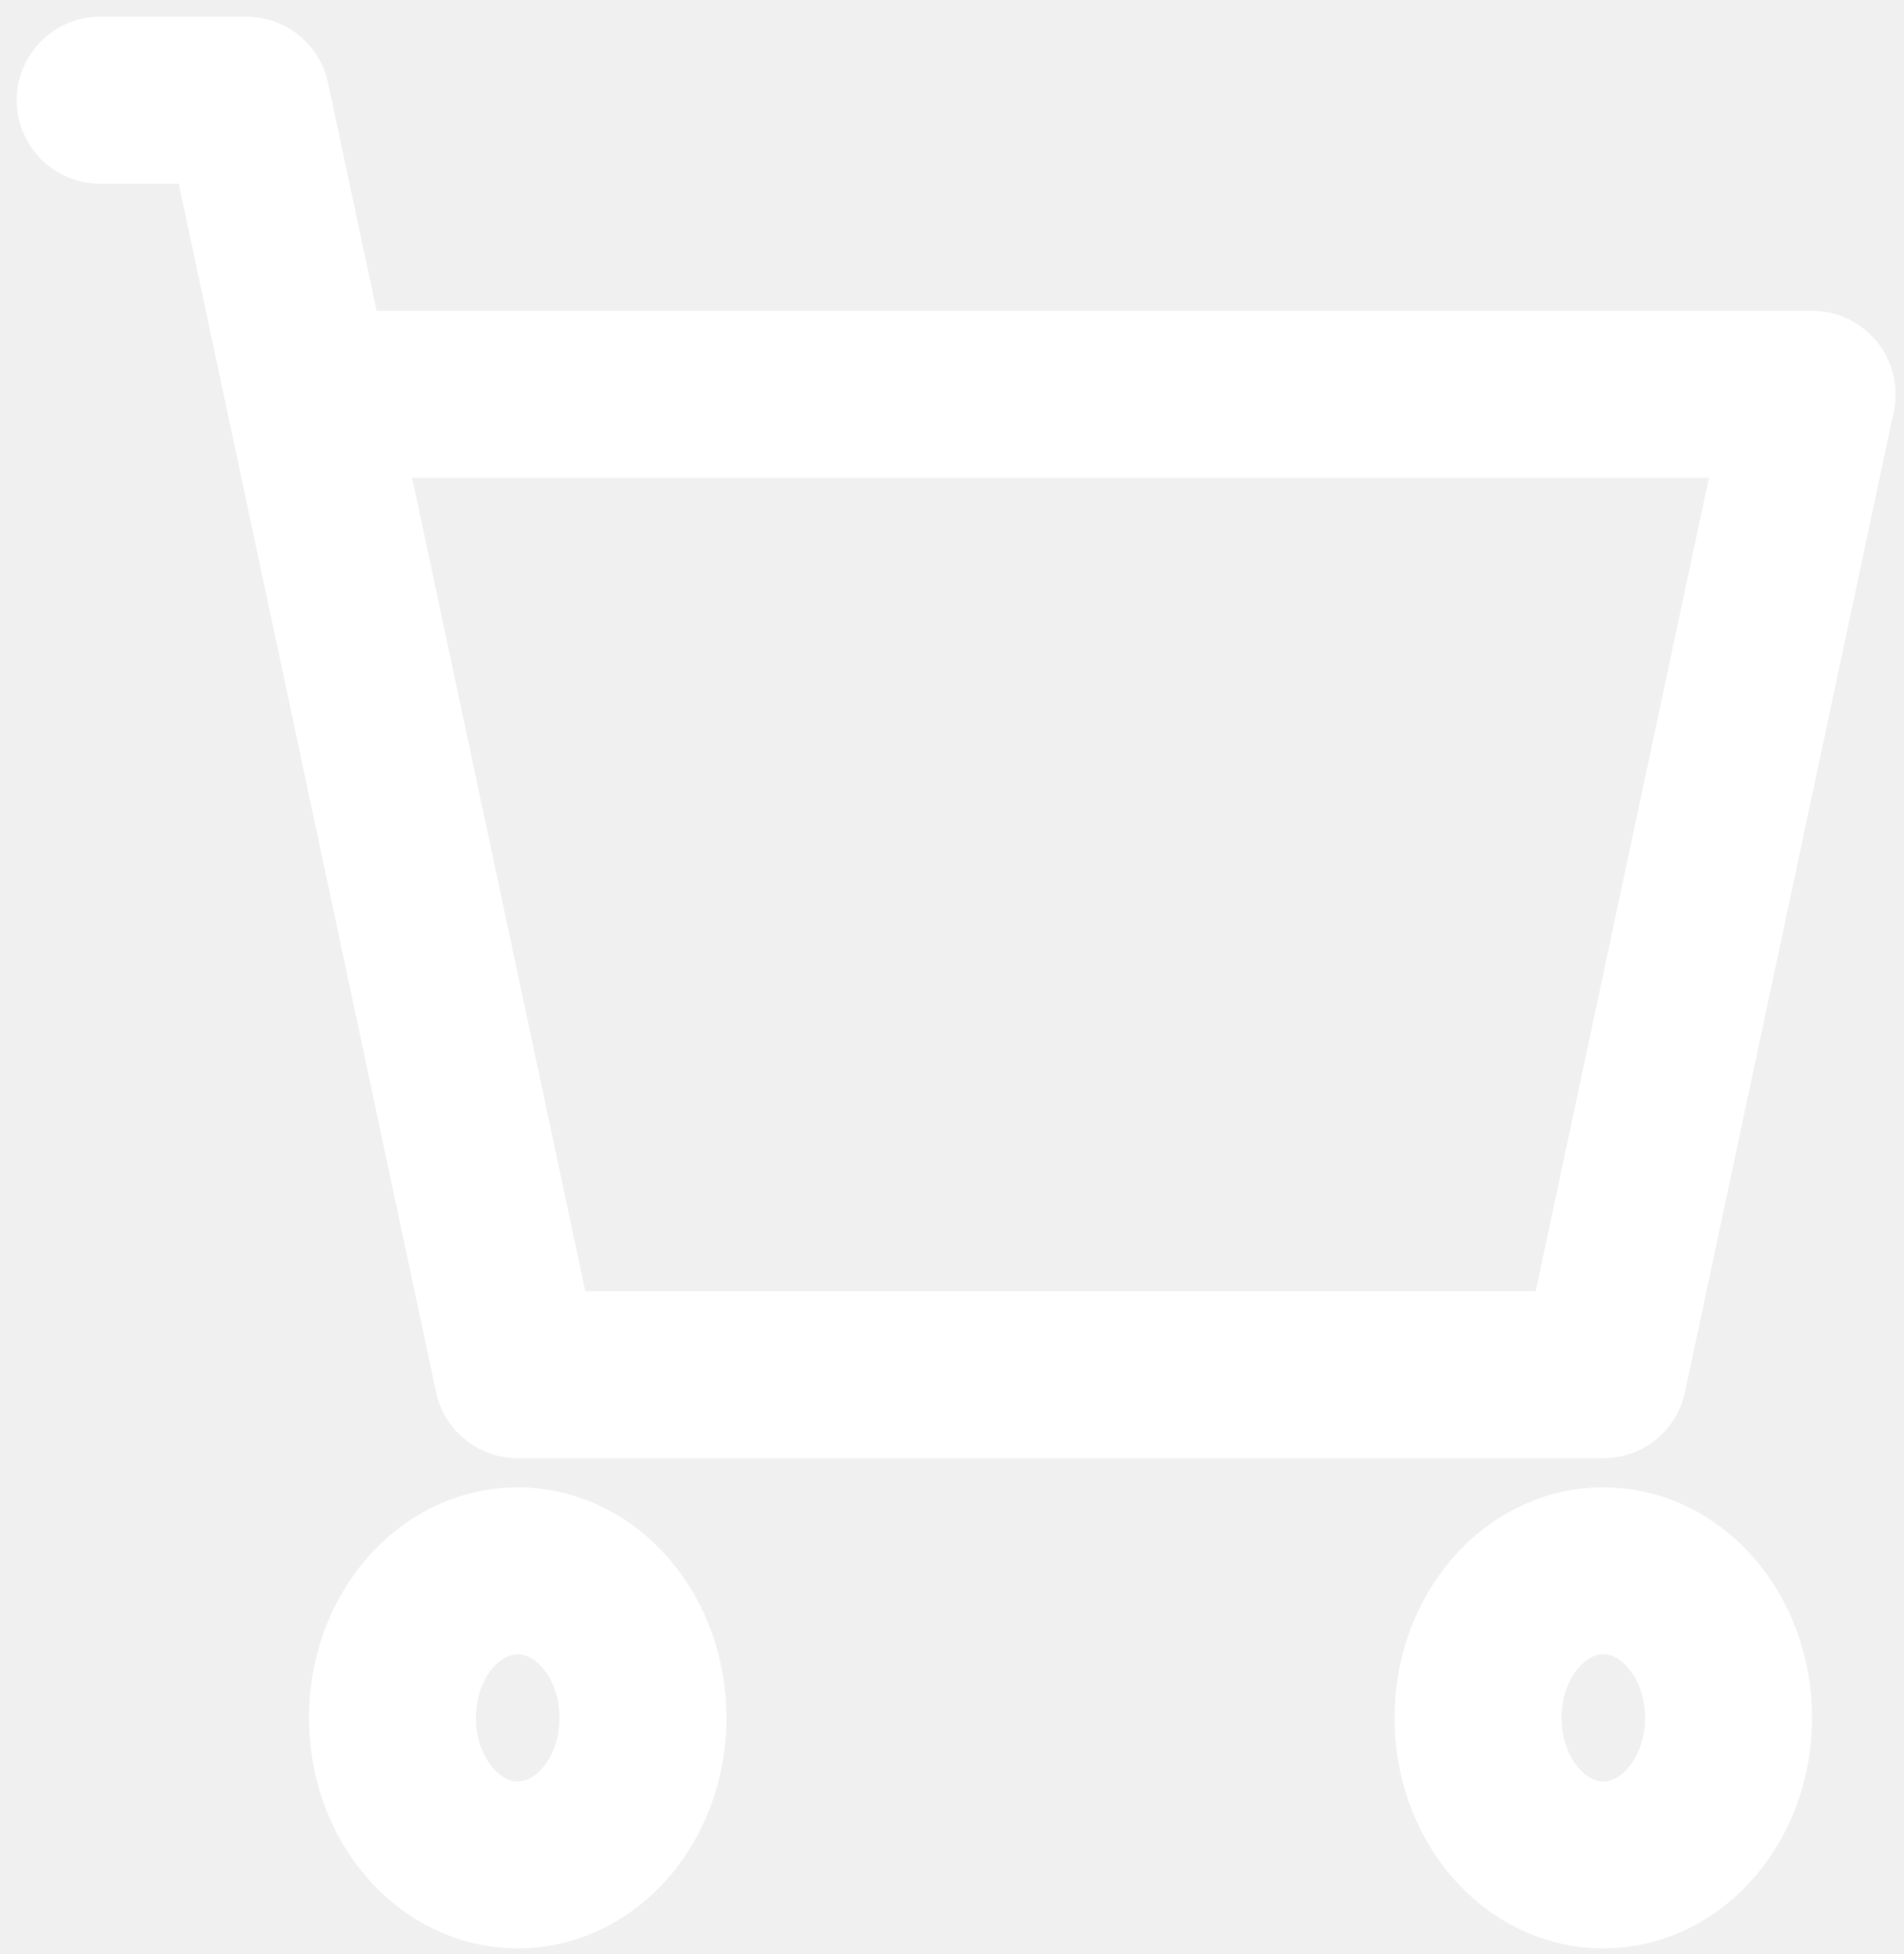
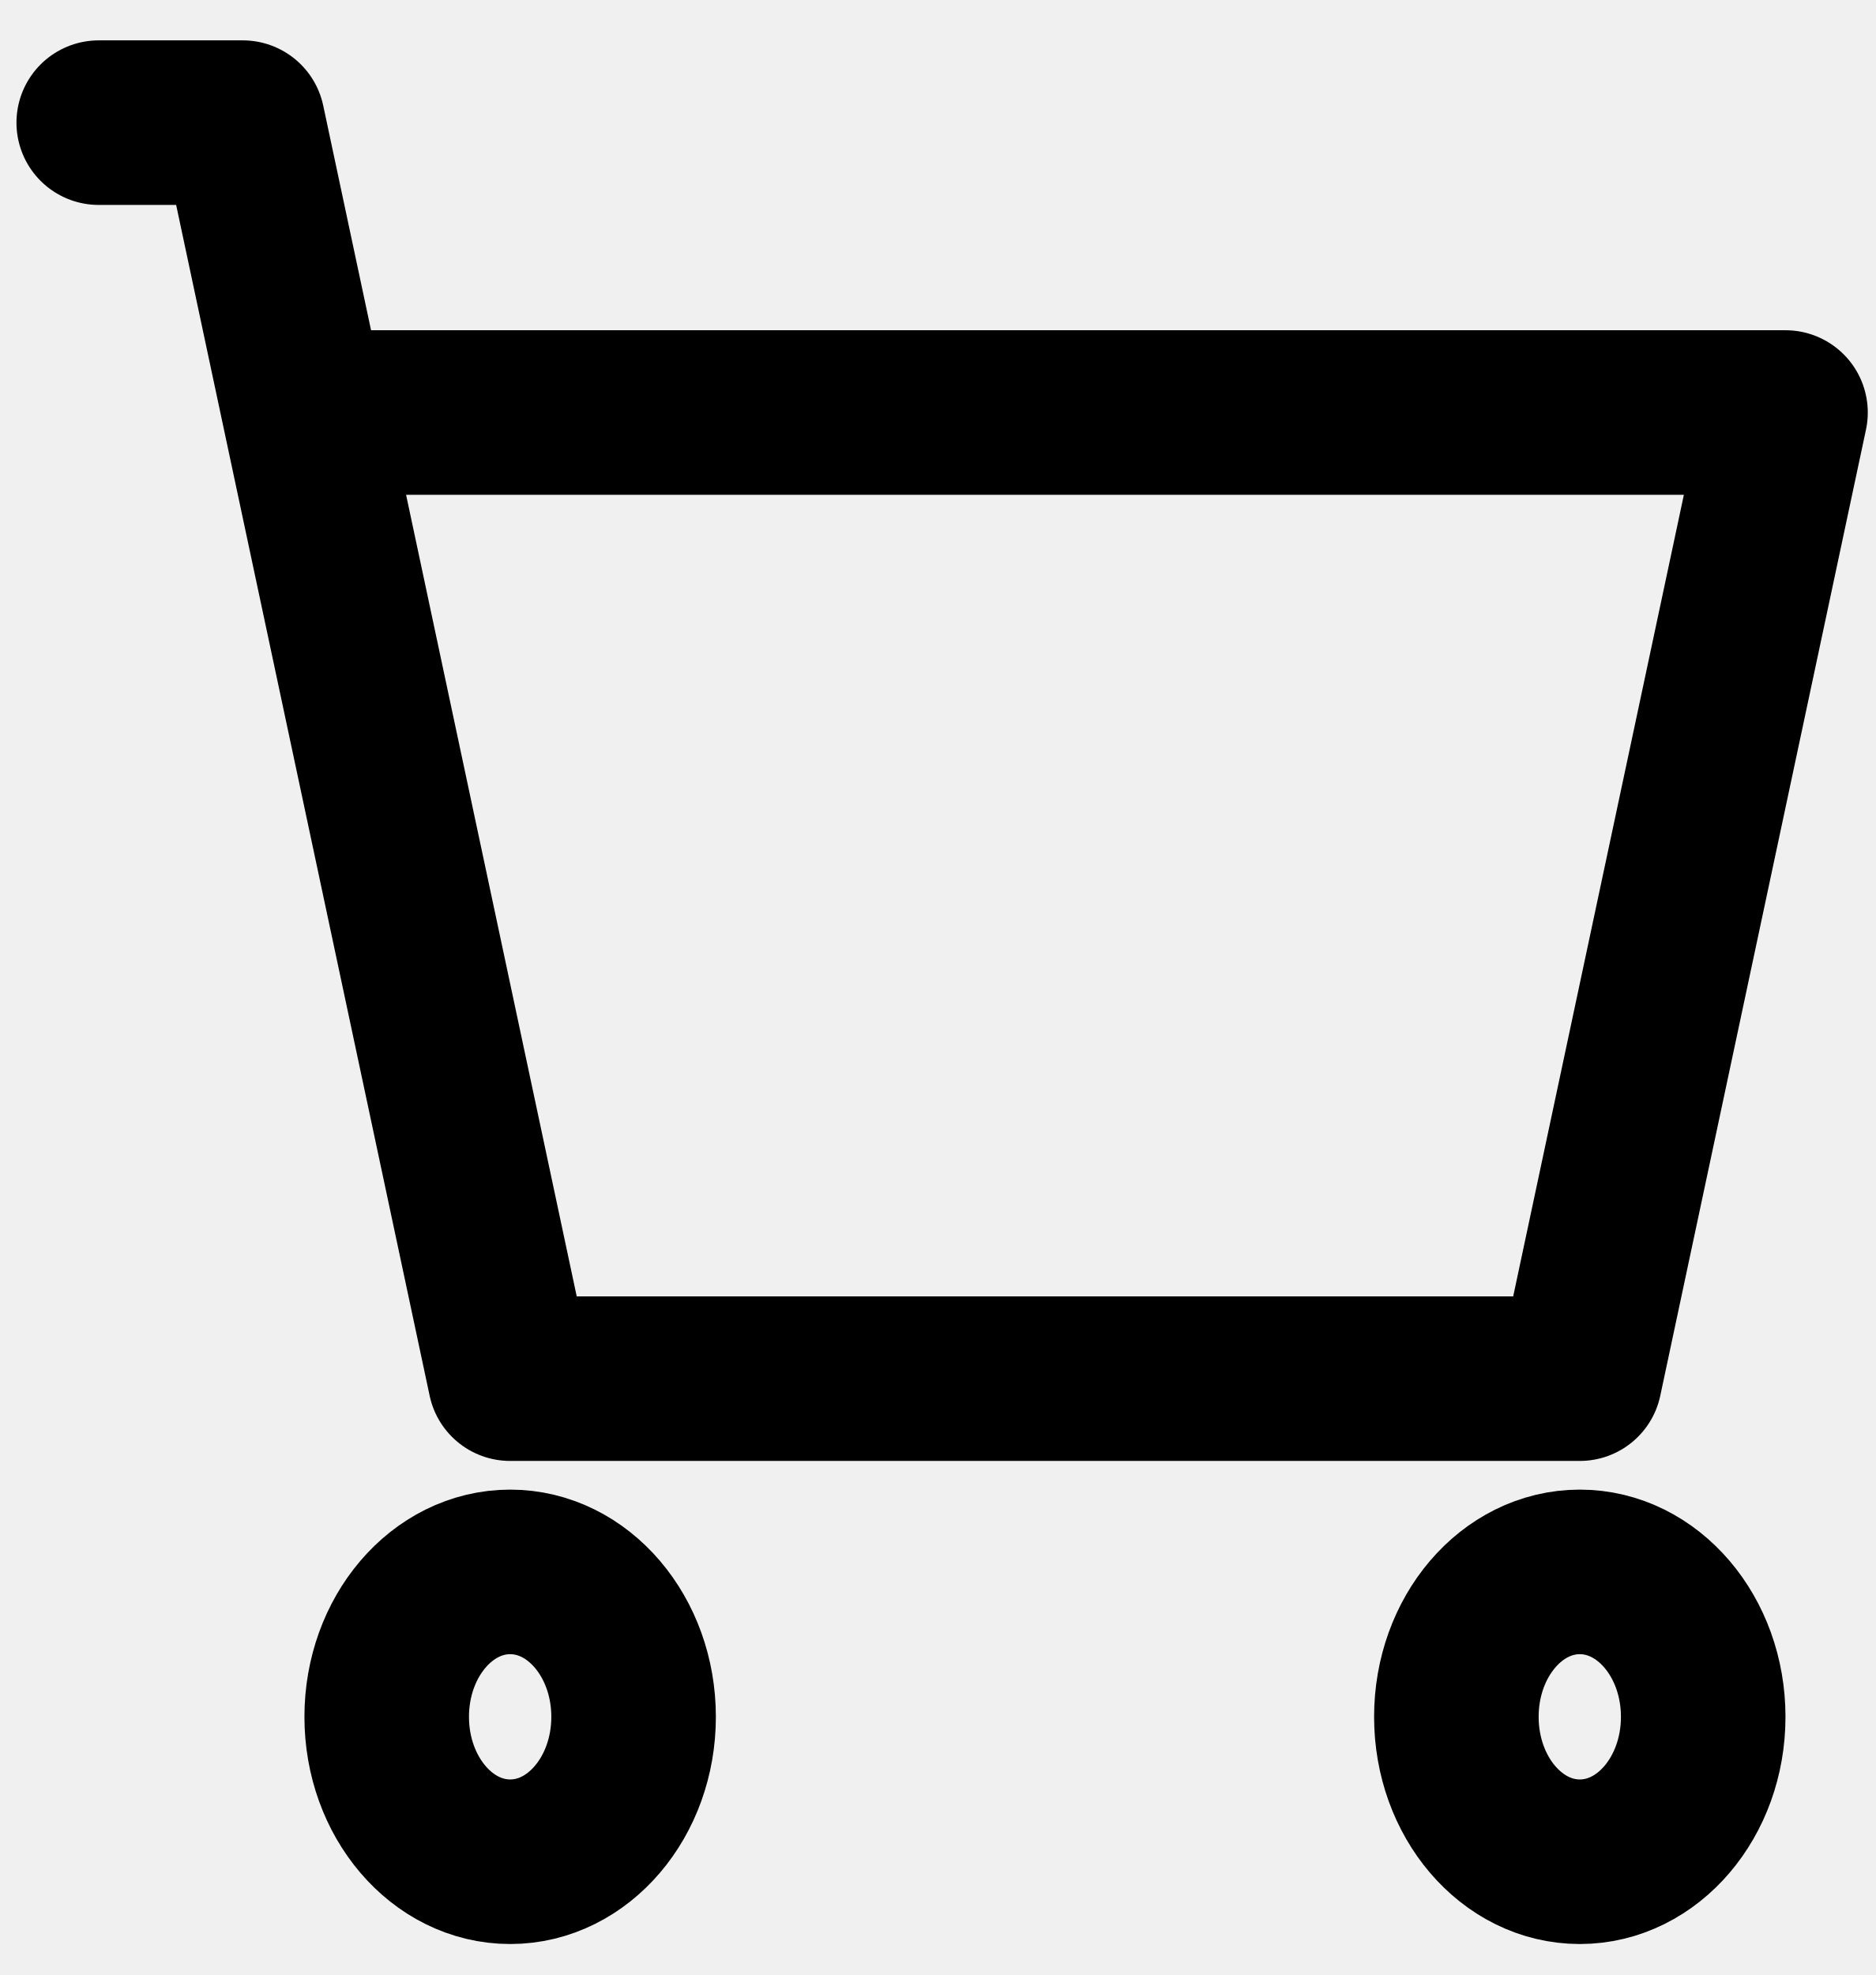
- <svg xmlns="http://www.w3.org/2000/svg" width="38" height="39" viewBox="0 0 38 39" fill="none">
-   <path d="M2 2H4.917L6.167 7.87M6.167 7.87L10.333 27.438H32L36.167 7.87H6.167Z" stroke="white" stroke-width="3.333" stroke-linecap="round" stroke-linejoin="round" />
-   <path d="M10.333 37.222C11.714 37.222 12.833 35.908 12.833 34.287C12.833 32.666 11.714 31.352 10.333 31.352C8.953 31.352 7.833 32.666 7.833 34.287C7.833 35.908 8.953 37.222 10.333 37.222Z" stroke="white" stroke-width="3.333" stroke-linecap="round" stroke-linejoin="round" />
-   <path d="M32 37.222C33.381 37.222 34.5 35.908 34.5 34.287C34.5 32.666 33.381 31.352 32 31.352C30.619 31.352 29.5 32.666 29.5 34.287C29.5 35.908 30.619 37.222 32 37.222Z" stroke="white" stroke-width="3.333" stroke-linecap="round" stroke-linejoin="round" />
+ <svg xmlns="http://www.w3.org/2000/svg" width="38" height="40" viewBox="0 0 38 40" fill="none">
+   <path d="M2 2.484H4.917L6.167 8.355M6.167 8.355L10.333 27.922H32L36.167 8.355H6.167Z" stroke="black" stroke-width="3.333" stroke-linecap="round" stroke-linejoin="round" />
+   <path d="M10.334 37.706C11.714 37.706 12.834 36.392 12.834 34.771C12.834 33.15 11.714 31.836 10.334 31.836C8.953 31.836 7.833 33.15 7.833 34.771C7.833 36.392 8.953 37.706 10.334 37.706Z" stroke="black" stroke-width="3.333" stroke-linecap="round" stroke-linejoin="round" />
+   <path d="M32 37.706C33.381 37.706 34.5 36.392 34.5 34.771C34.5 33.15 33.381 31.836 32 31.836C30.619 31.836 29.5 33.15 29.5 34.771C29.5 36.392 30.619 37.706 32 37.706Z" stroke="black" stroke-width="3.333" stroke-linecap="round" stroke-linejoin="round" />
</svg>
